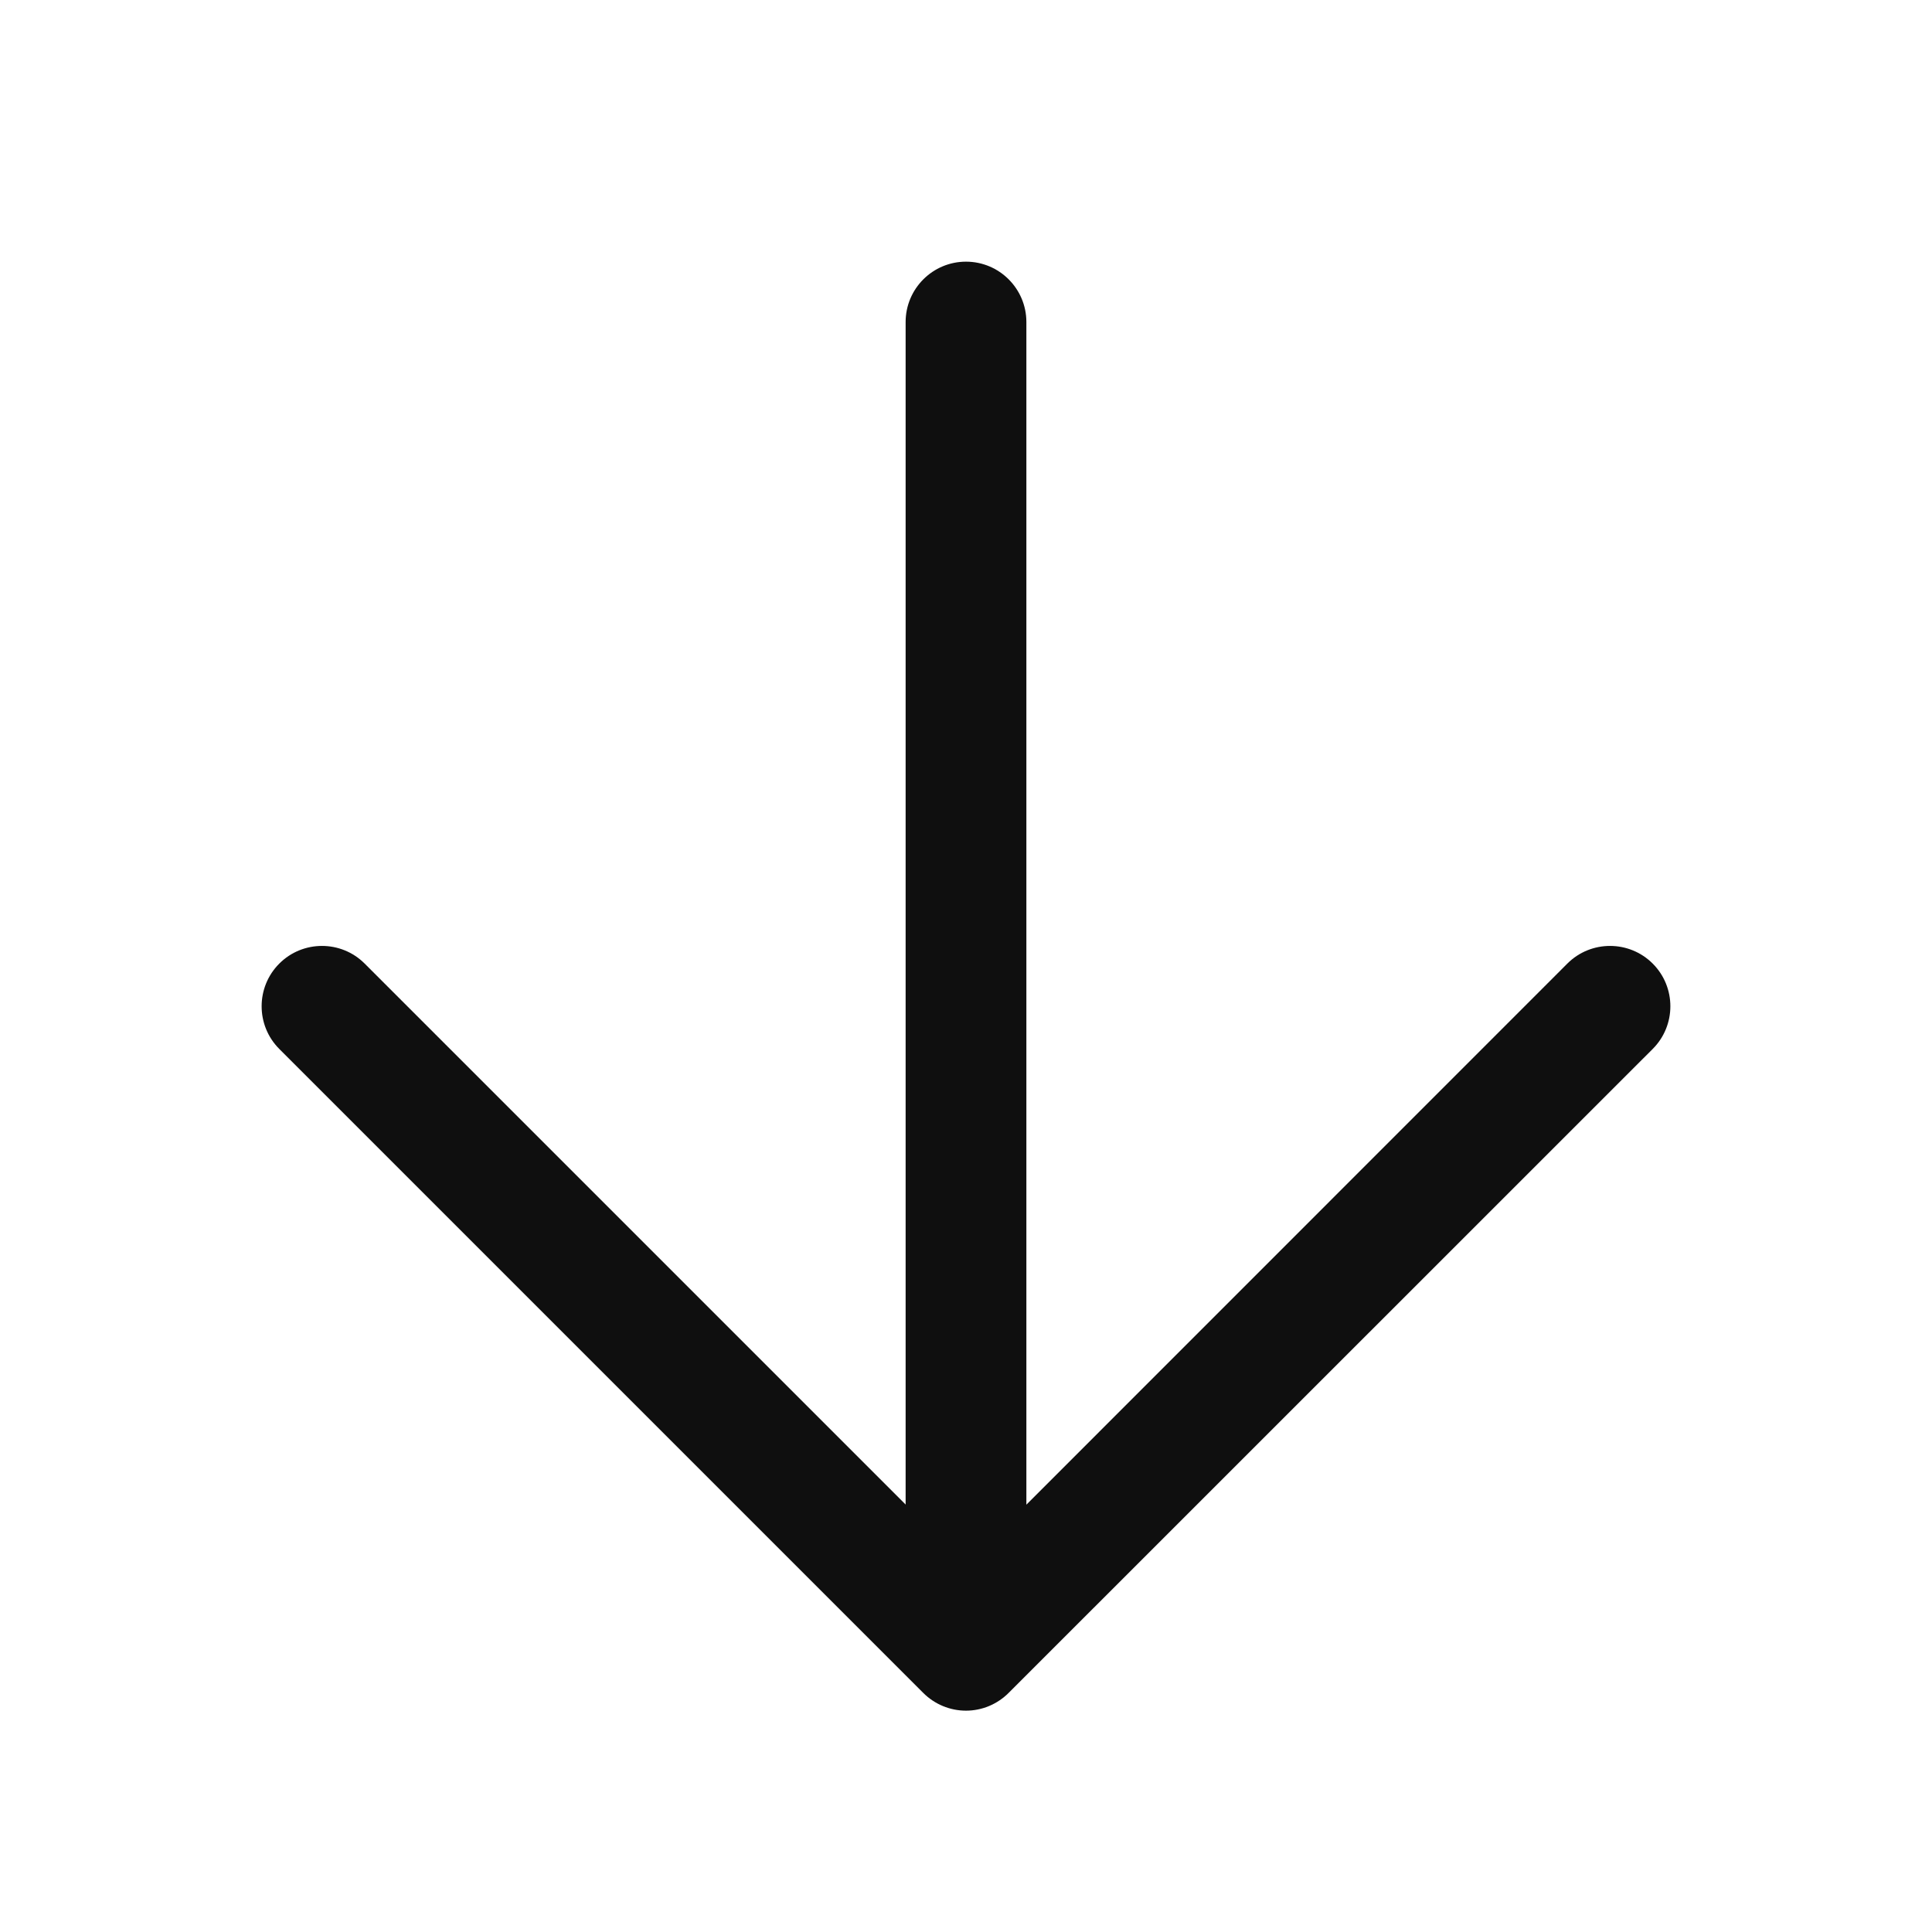
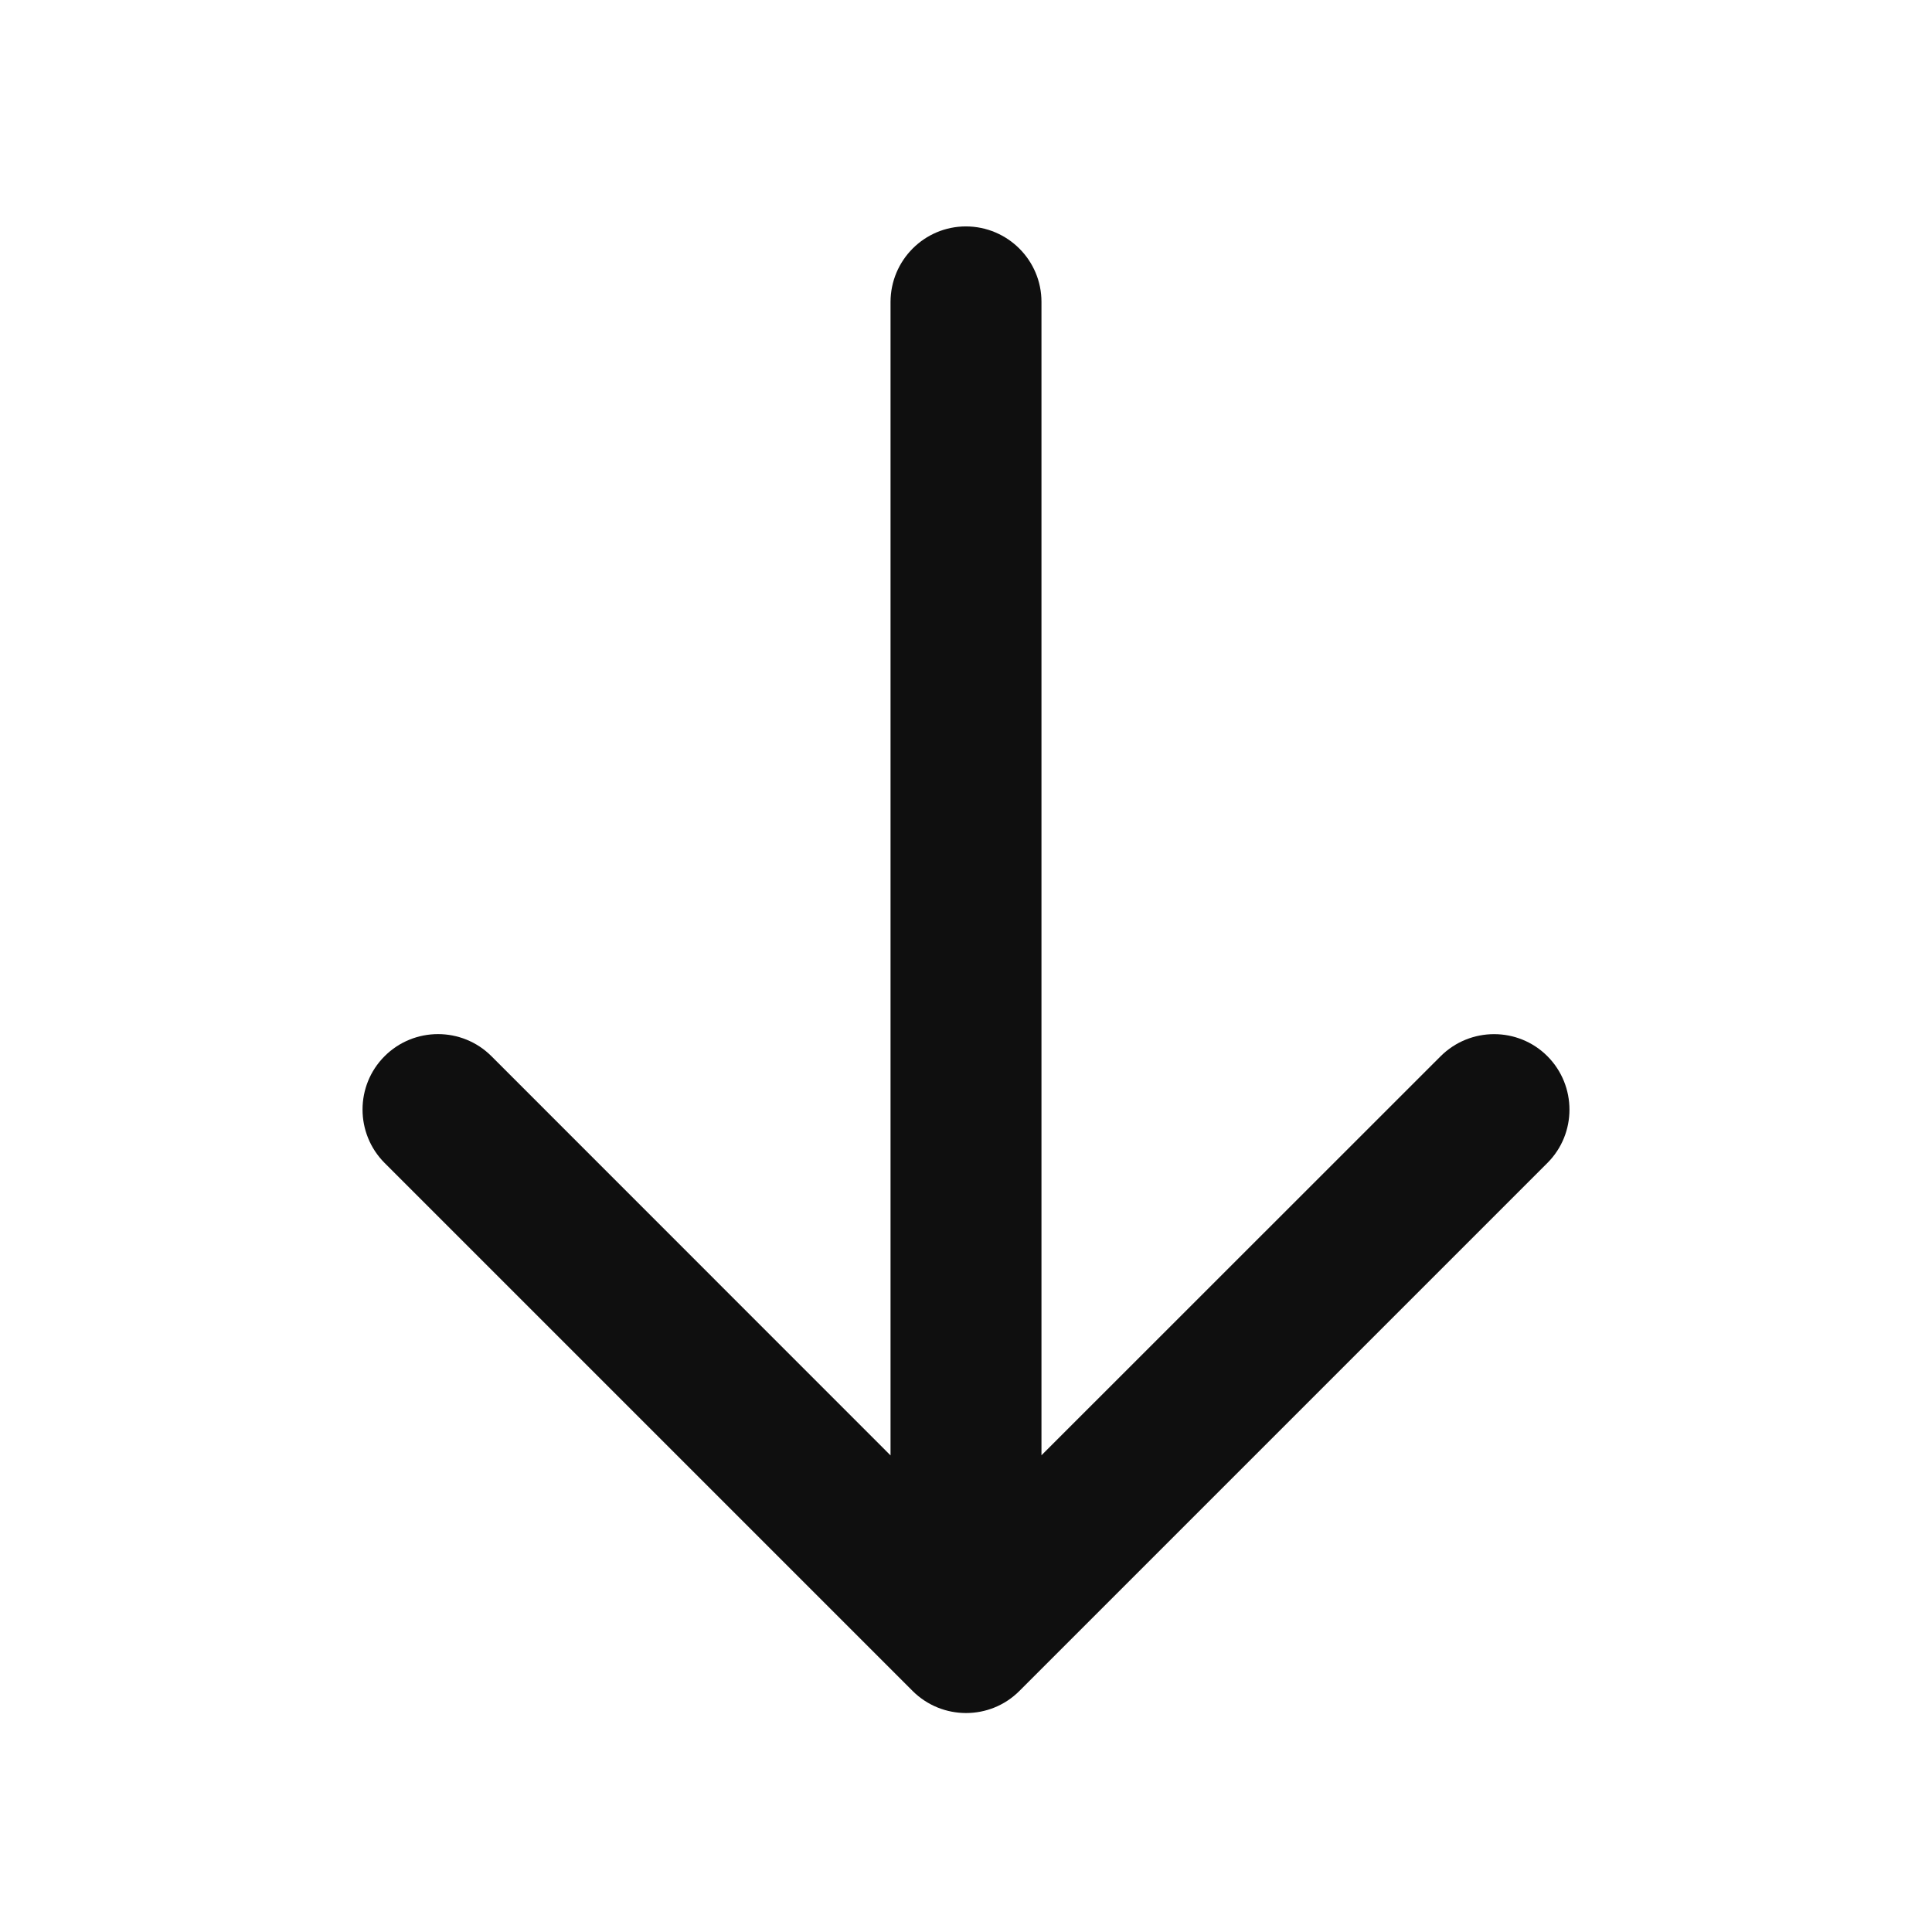
<svg xmlns="http://www.w3.org/2000/svg" width="16" height="16" viewBox="0 0 16 16" fill="none">
-   <path d="M7.5 2.667L7.5 12.46L3.02 7.98C2.825 7.785 2.508 7.785 2.313 7.98C2.118 8.175 2.118 8.492 2.313 8.687L7.646 14.02C7.74 14.114 7.867 14.167 8 14.167C8.132 14.167 8.259 14.114 8.353 14.02L13.687 8.687C13.882 8.492 13.882 8.175 13.687 7.98C13.492 7.785 13.175 7.785 12.98 7.98L8.5 12.461L8.5 2.667C8.5 2.391 8.276 2.167 8 2.167C7.724 2.167 7.5 2.391 7.5 2.667Z" fill="#0F0F0F" />
+   <path d="M12.815 8.747C13.058 8.991 13.059 9.387 12.815 9.631L8.442 14.004C8.198 14.248 7.802 14.247 7.558 14.004L3.185 9.631C2.942 9.387 2.941 8.991 3.185 8.747C3.429 8.503 3.826 8.503 4.07 8.747L7.375 12.053L7.375 2.5C7.376 2.155 7.655 1.875 8 1.875C8.345 1.876 8.625 2.155 8.625 2.5L8.625 12.052L11.931 8.747C12.175 8.504 12.571 8.503 12.815 8.747Z" fill="#0F0F0F" />
</svg>
